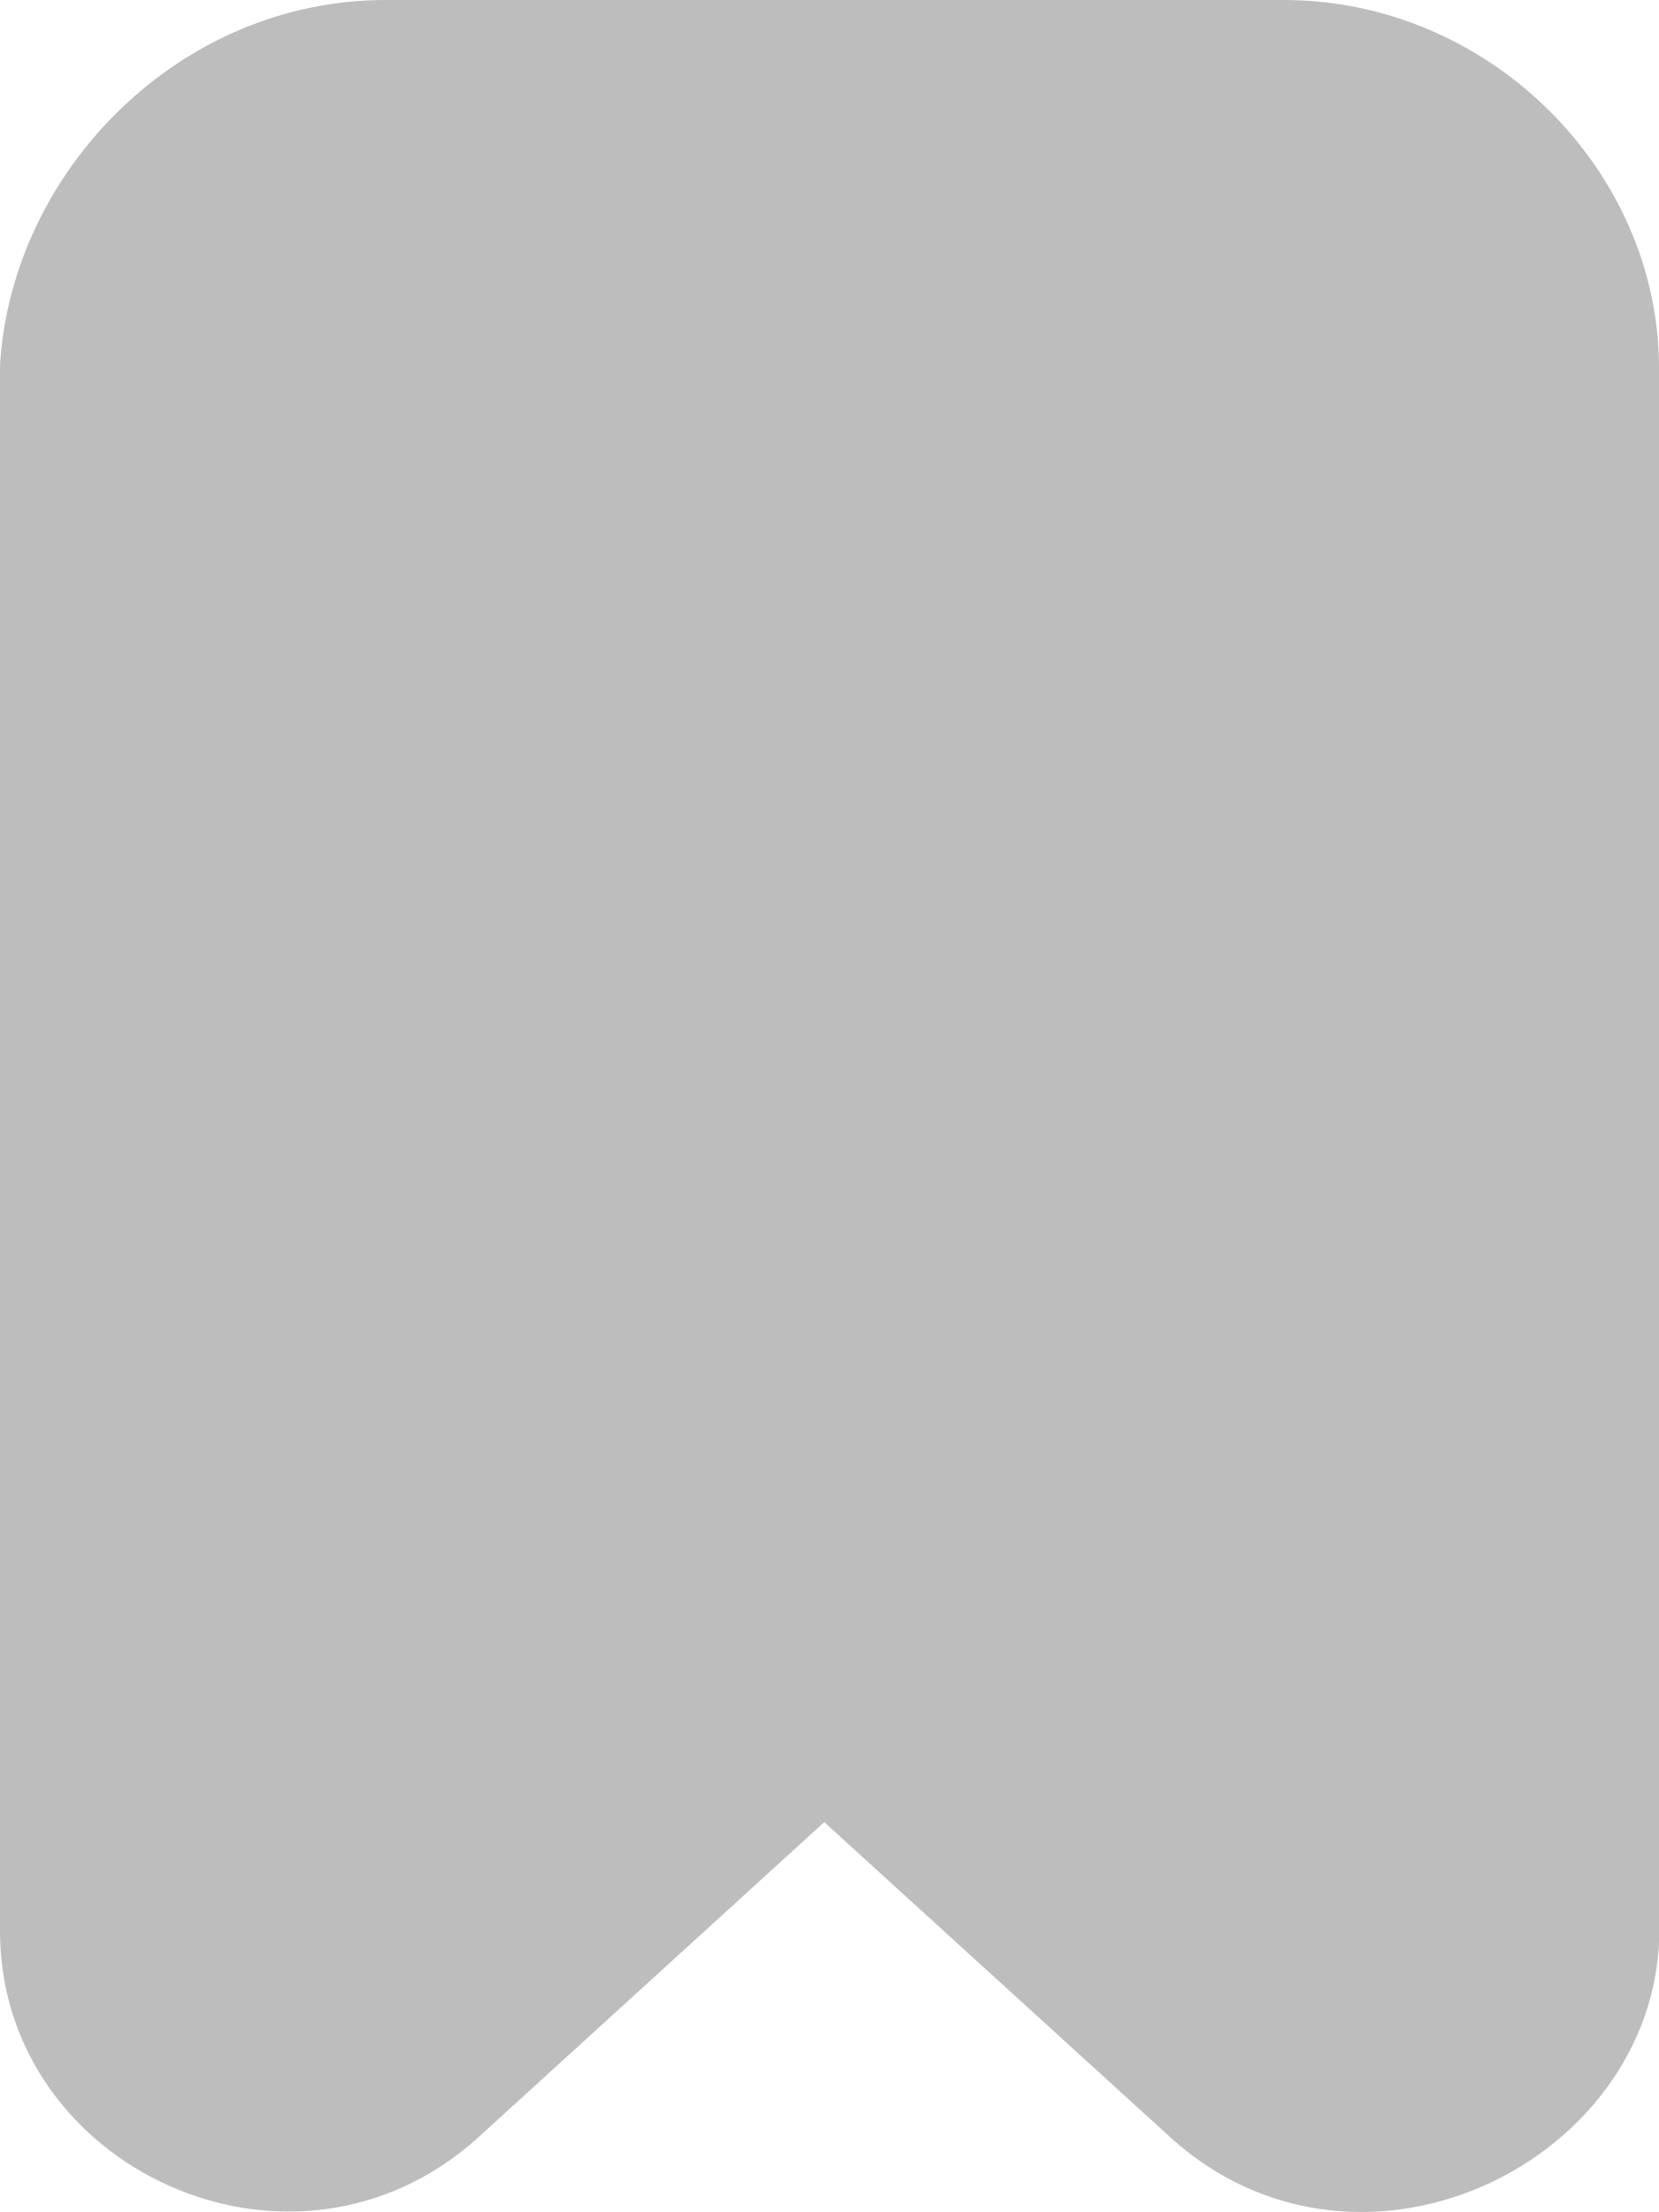
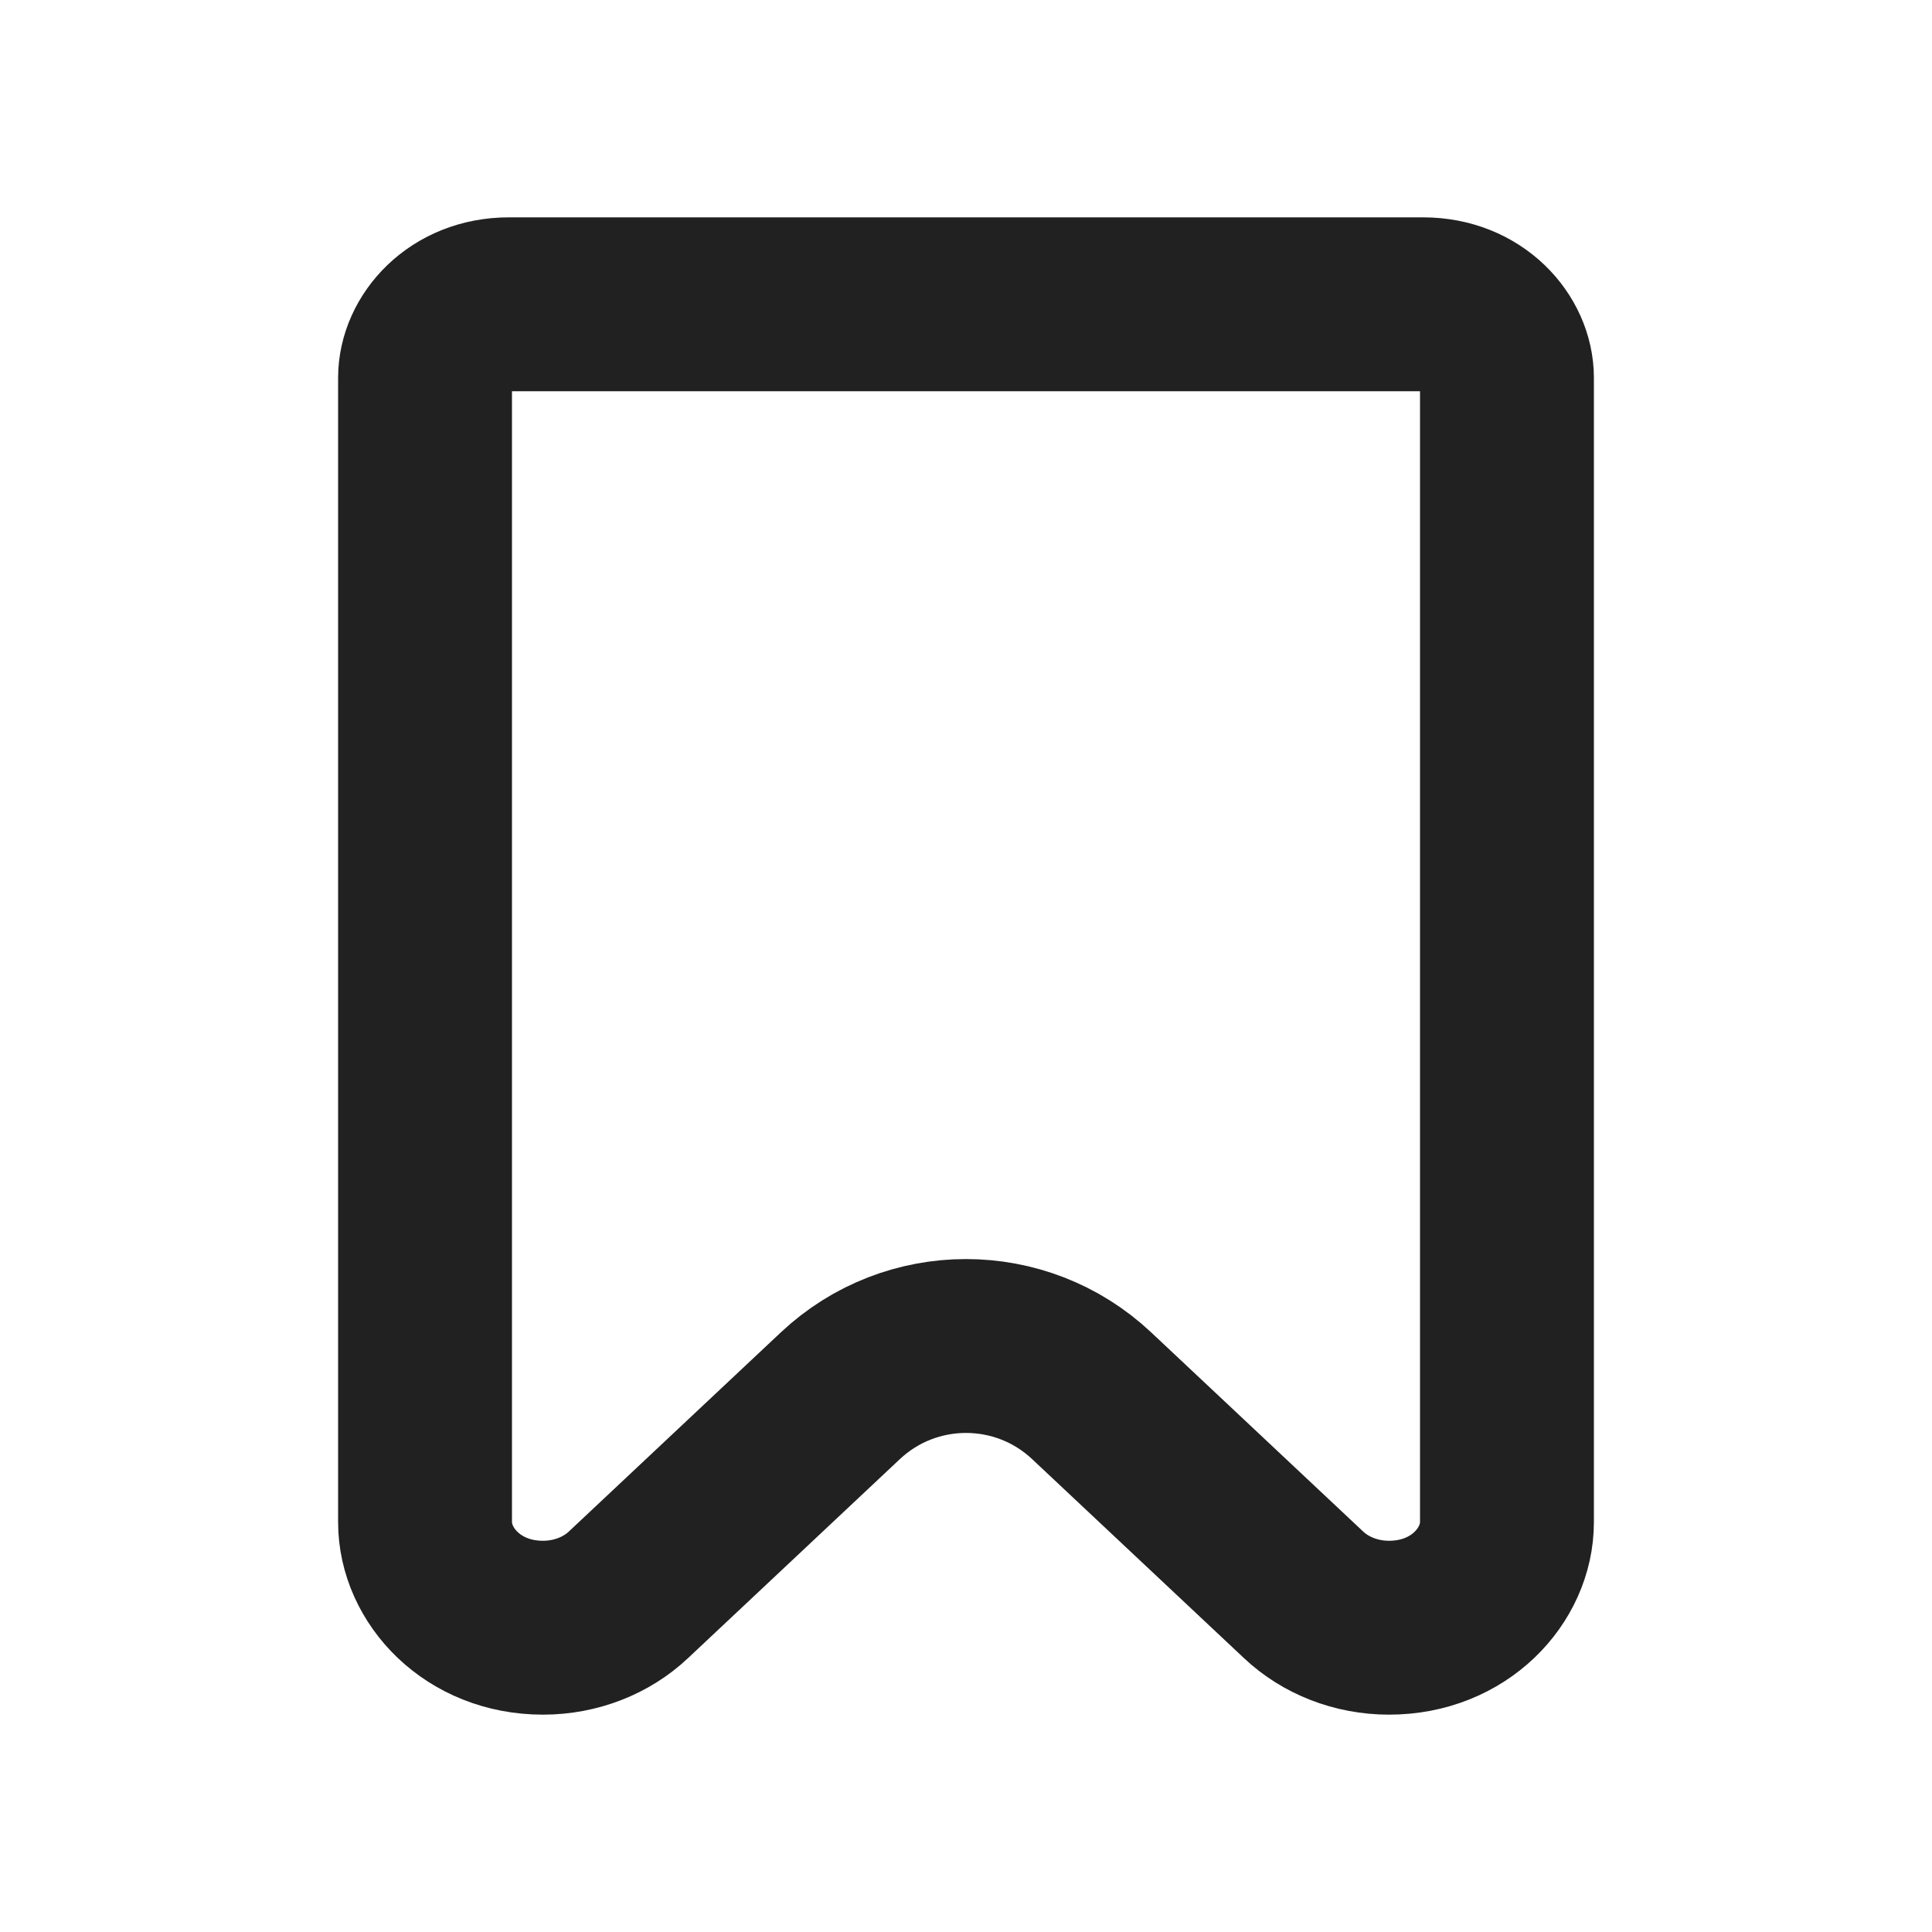
- <svg xmlns="http://www.w3.org/2000/svg" width="12" height="16" viewBox="0 0 12 16" fill="none">
-   <path fill-rule="evenodd" clip-rule="evenodd" d="M2.79 0C1.298 0 0.102 1.228 0.002 2.61C0.001 2.627 0 2.644 0 2.661V13.968C0 15.684 2.113 16.665 3.45 15.469L5.962 13.18L8.47 15.464L8.475 15.469C9.807 16.661 11.882 15.691 11.998 14.093C11.999 14.076 12 14.059 12 14.042V2.661C12 1.229 10.769 0 9.286 0H2.79Z" fill="#BDBDBD" />
+ <svg xmlns="http://www.w3.org/2000/svg" width="20" height="20" viewBox="0 0 20 20" fill="none">
+   <path d="M4.4 3.911C4.4 3.543 4.735 3.15 5.268 3.15H14.732C15.265 3.15 15.6 3.543 15.6 3.911V15.757C15.6 16.309 15.107 16.85 14.379 16.85C14.037 16.85 13.72 16.722 13.495 16.51L11.301 14.449C10.57 13.762 9.43 13.762 8.699 14.449L6.505 16.51C6.28 16.722 5.963 16.85 5.621 16.85C4.893 16.85 4.4 16.309 4.4 15.757V3.911Z" stroke="#212121" stroke-width="1.8" stroke-linejoin="round" />
</svg>
